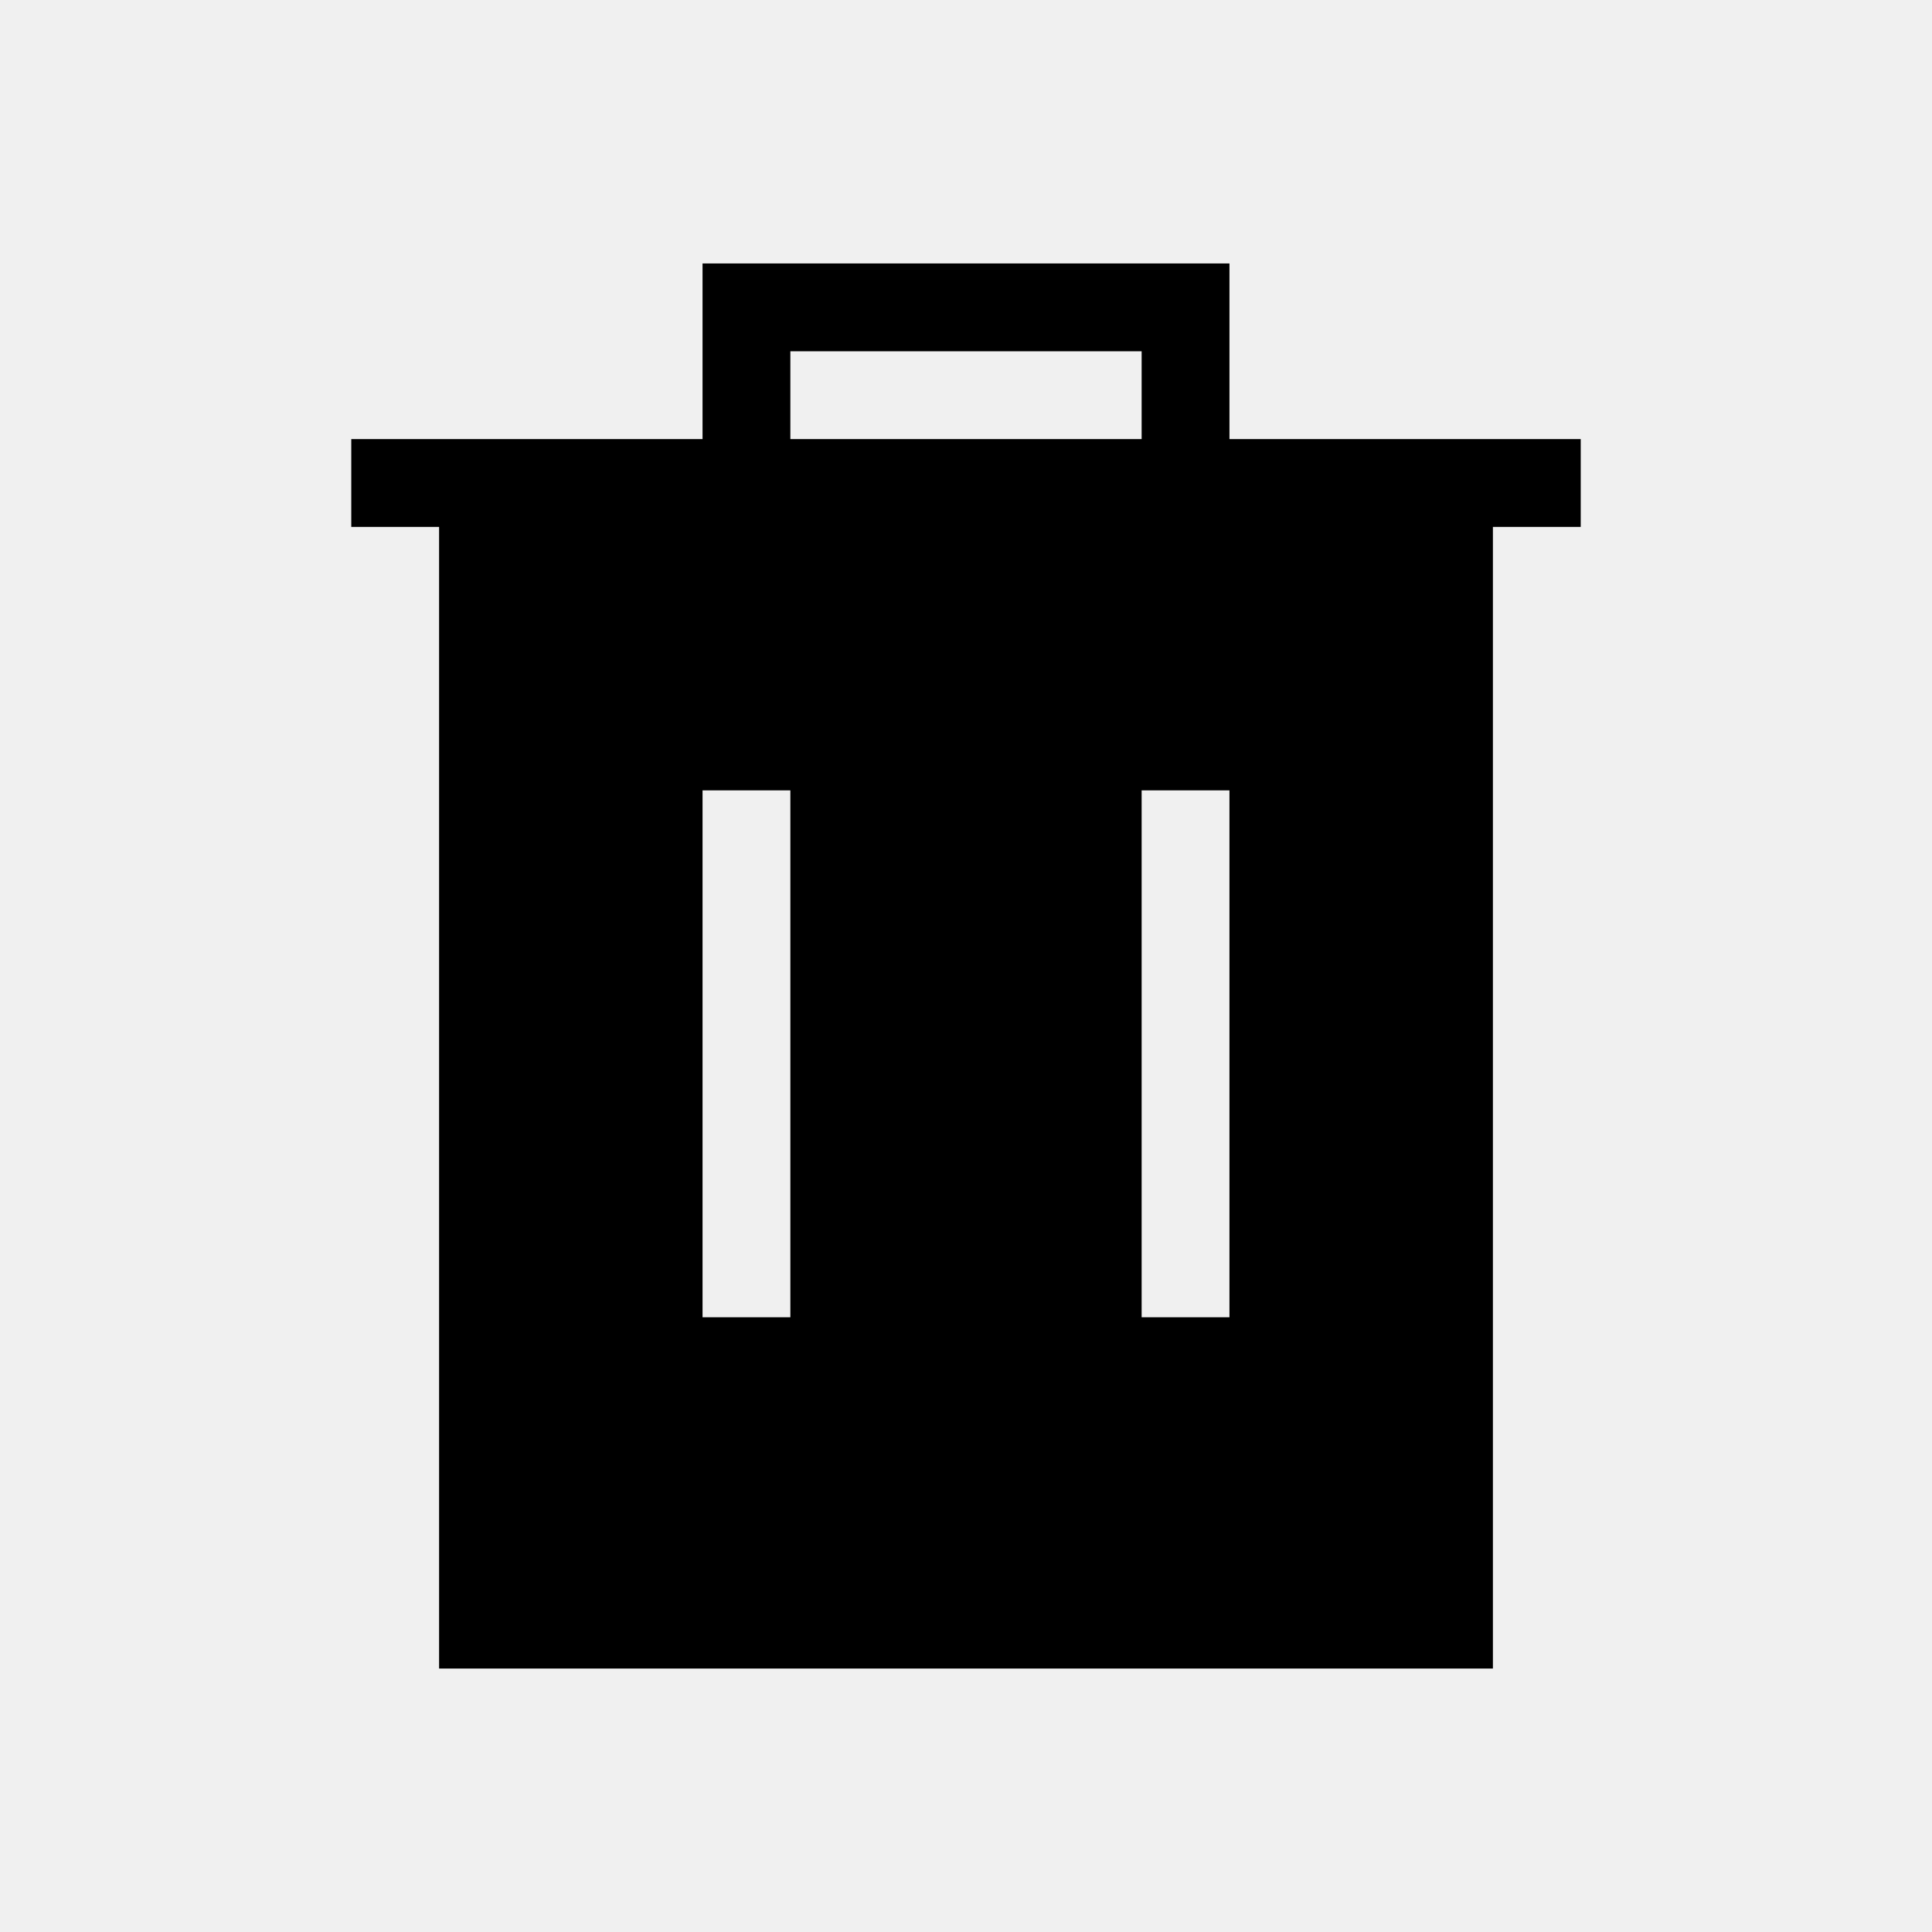
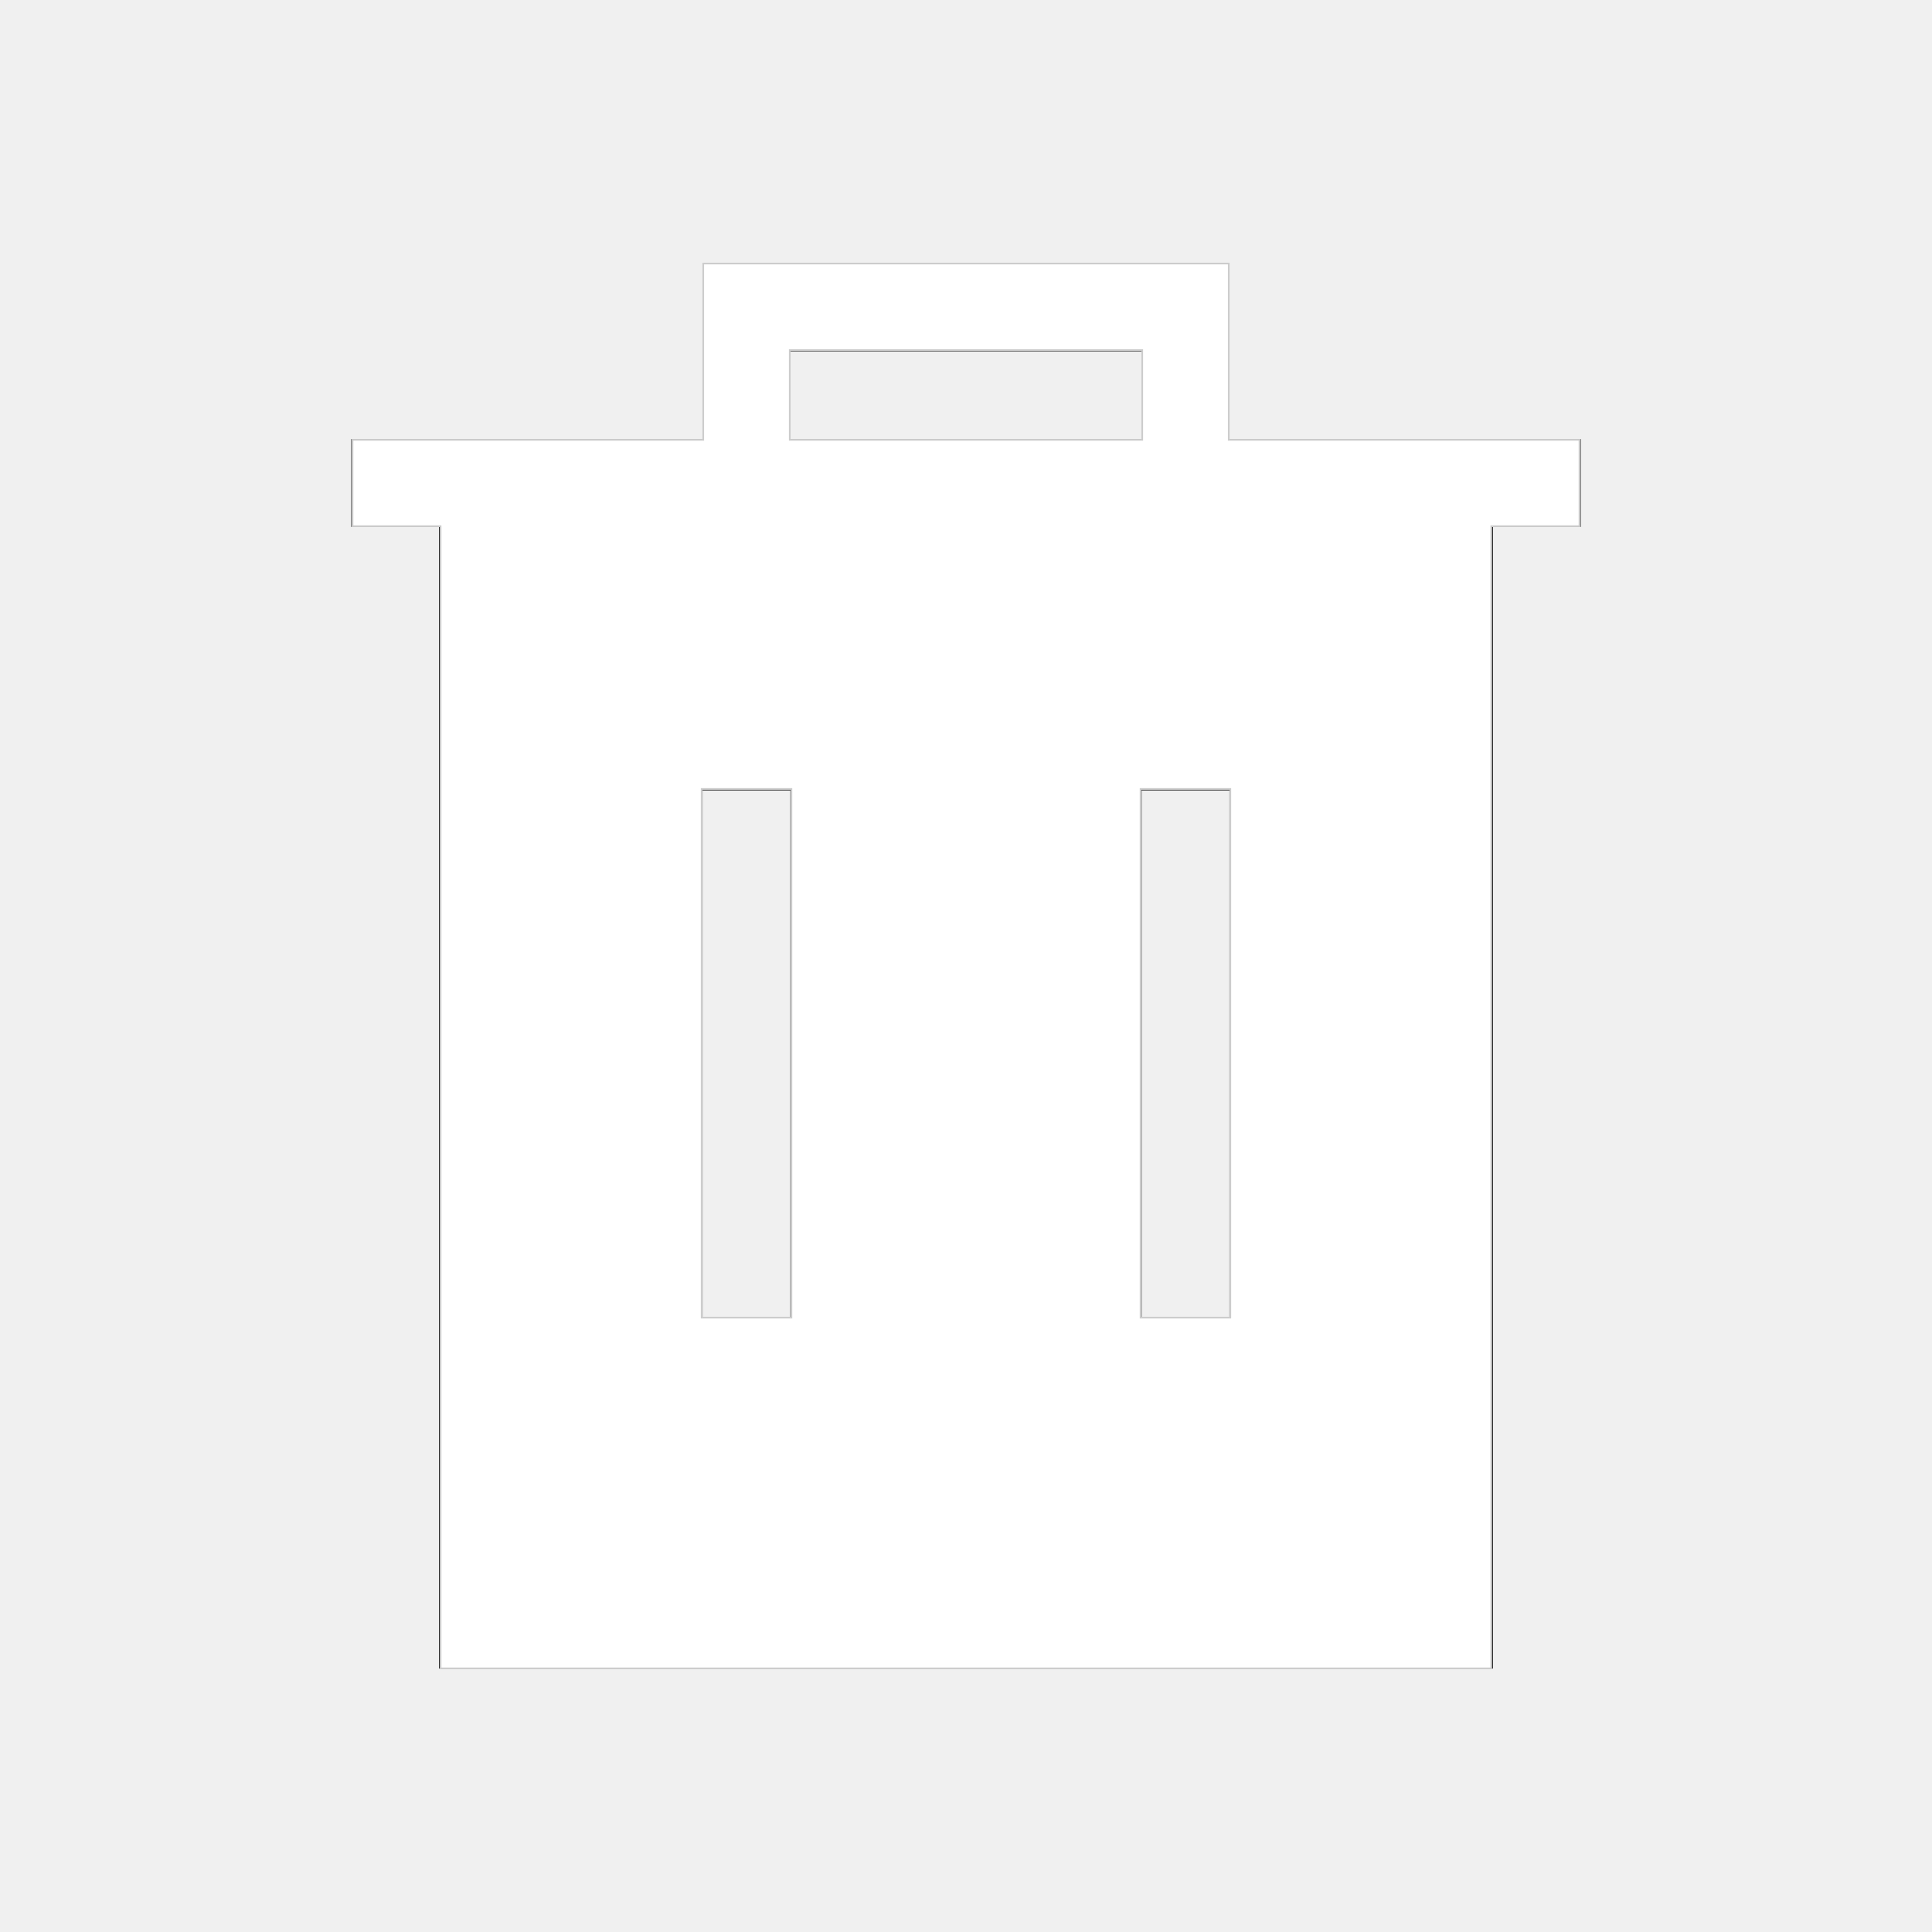
- <svg xmlns="http://www.w3.org/2000/svg" viewBox="0 0 22 22">
+ <svg xmlns="http://www.w3.org/2000/svg" viewBox="0 0 22 22" version="1.1" id="svg1">
  <defs id="defs3051">
    <style type="text/css" id="current-color-scheme" />
  </defs>
-   <path style="fill:currentColor" d="M 8 3 L 8 5 L 4 5 L 4 6 L 5 6 L 5 19 L 17 19 L 17 6 L 18 6 L 18 5 L 14 5 L 14 3 L 8 3 z M 9 4 L 13 4 L 13 5 L 9 5 L 9 4 z M 8 9 L 9 9 L 9 15 L 8 15 L 8 9 z M 13 9 L 14 9 L 14 15 L 13 15 L 13 9 z " class="ColorScheme-Text" />
+   <path style="fill:currentColor" d="M 8 3 L 8 5 L 4 5 L 4 6 L 5 6 L 5 19 L 17 19 L 17 6 L 18 6 L 18 5 L 14 5 L 14 3 L 8 3 z M 9 4 L 13 4 L 13 5 L 9 5 L 9 4 z M 8 9 L 9 9 L 9 15 L 8 15 L 8 9 z M 13 9 L 14 9 L 14 15 L 13 15 L 13 9 z " class="ColorScheme-Text" id="path1" />
+   <path style="fill:#ffffff;stroke:#cccccc;stroke-width:0.019" d="M 5.017,12.496 V 5.992 H 4.515 4.014 V 5.5 5.008 H 6.011 8.008 V 4.004 3.001 H 11 13.992 V 4.004 5.008 h 1.997 1.997 V 5.5 5.992 h -0.502 -0.502 v 6.503 6.503 H 11 5.017 Z M 9.012,11.994 V 8.984 H 8.501 7.99 v 3.01 3.01 h 0.511 0.511 z m 4.998,0 V 8.984 h -0.511 -0.511 v 3.01 3.01 h 0.511 0.511 z M 13.007,4.497 V 3.986 H 11 8.993 V 4.497 5.008 H 11 13.007 Z" id="path2" />
</svg>
